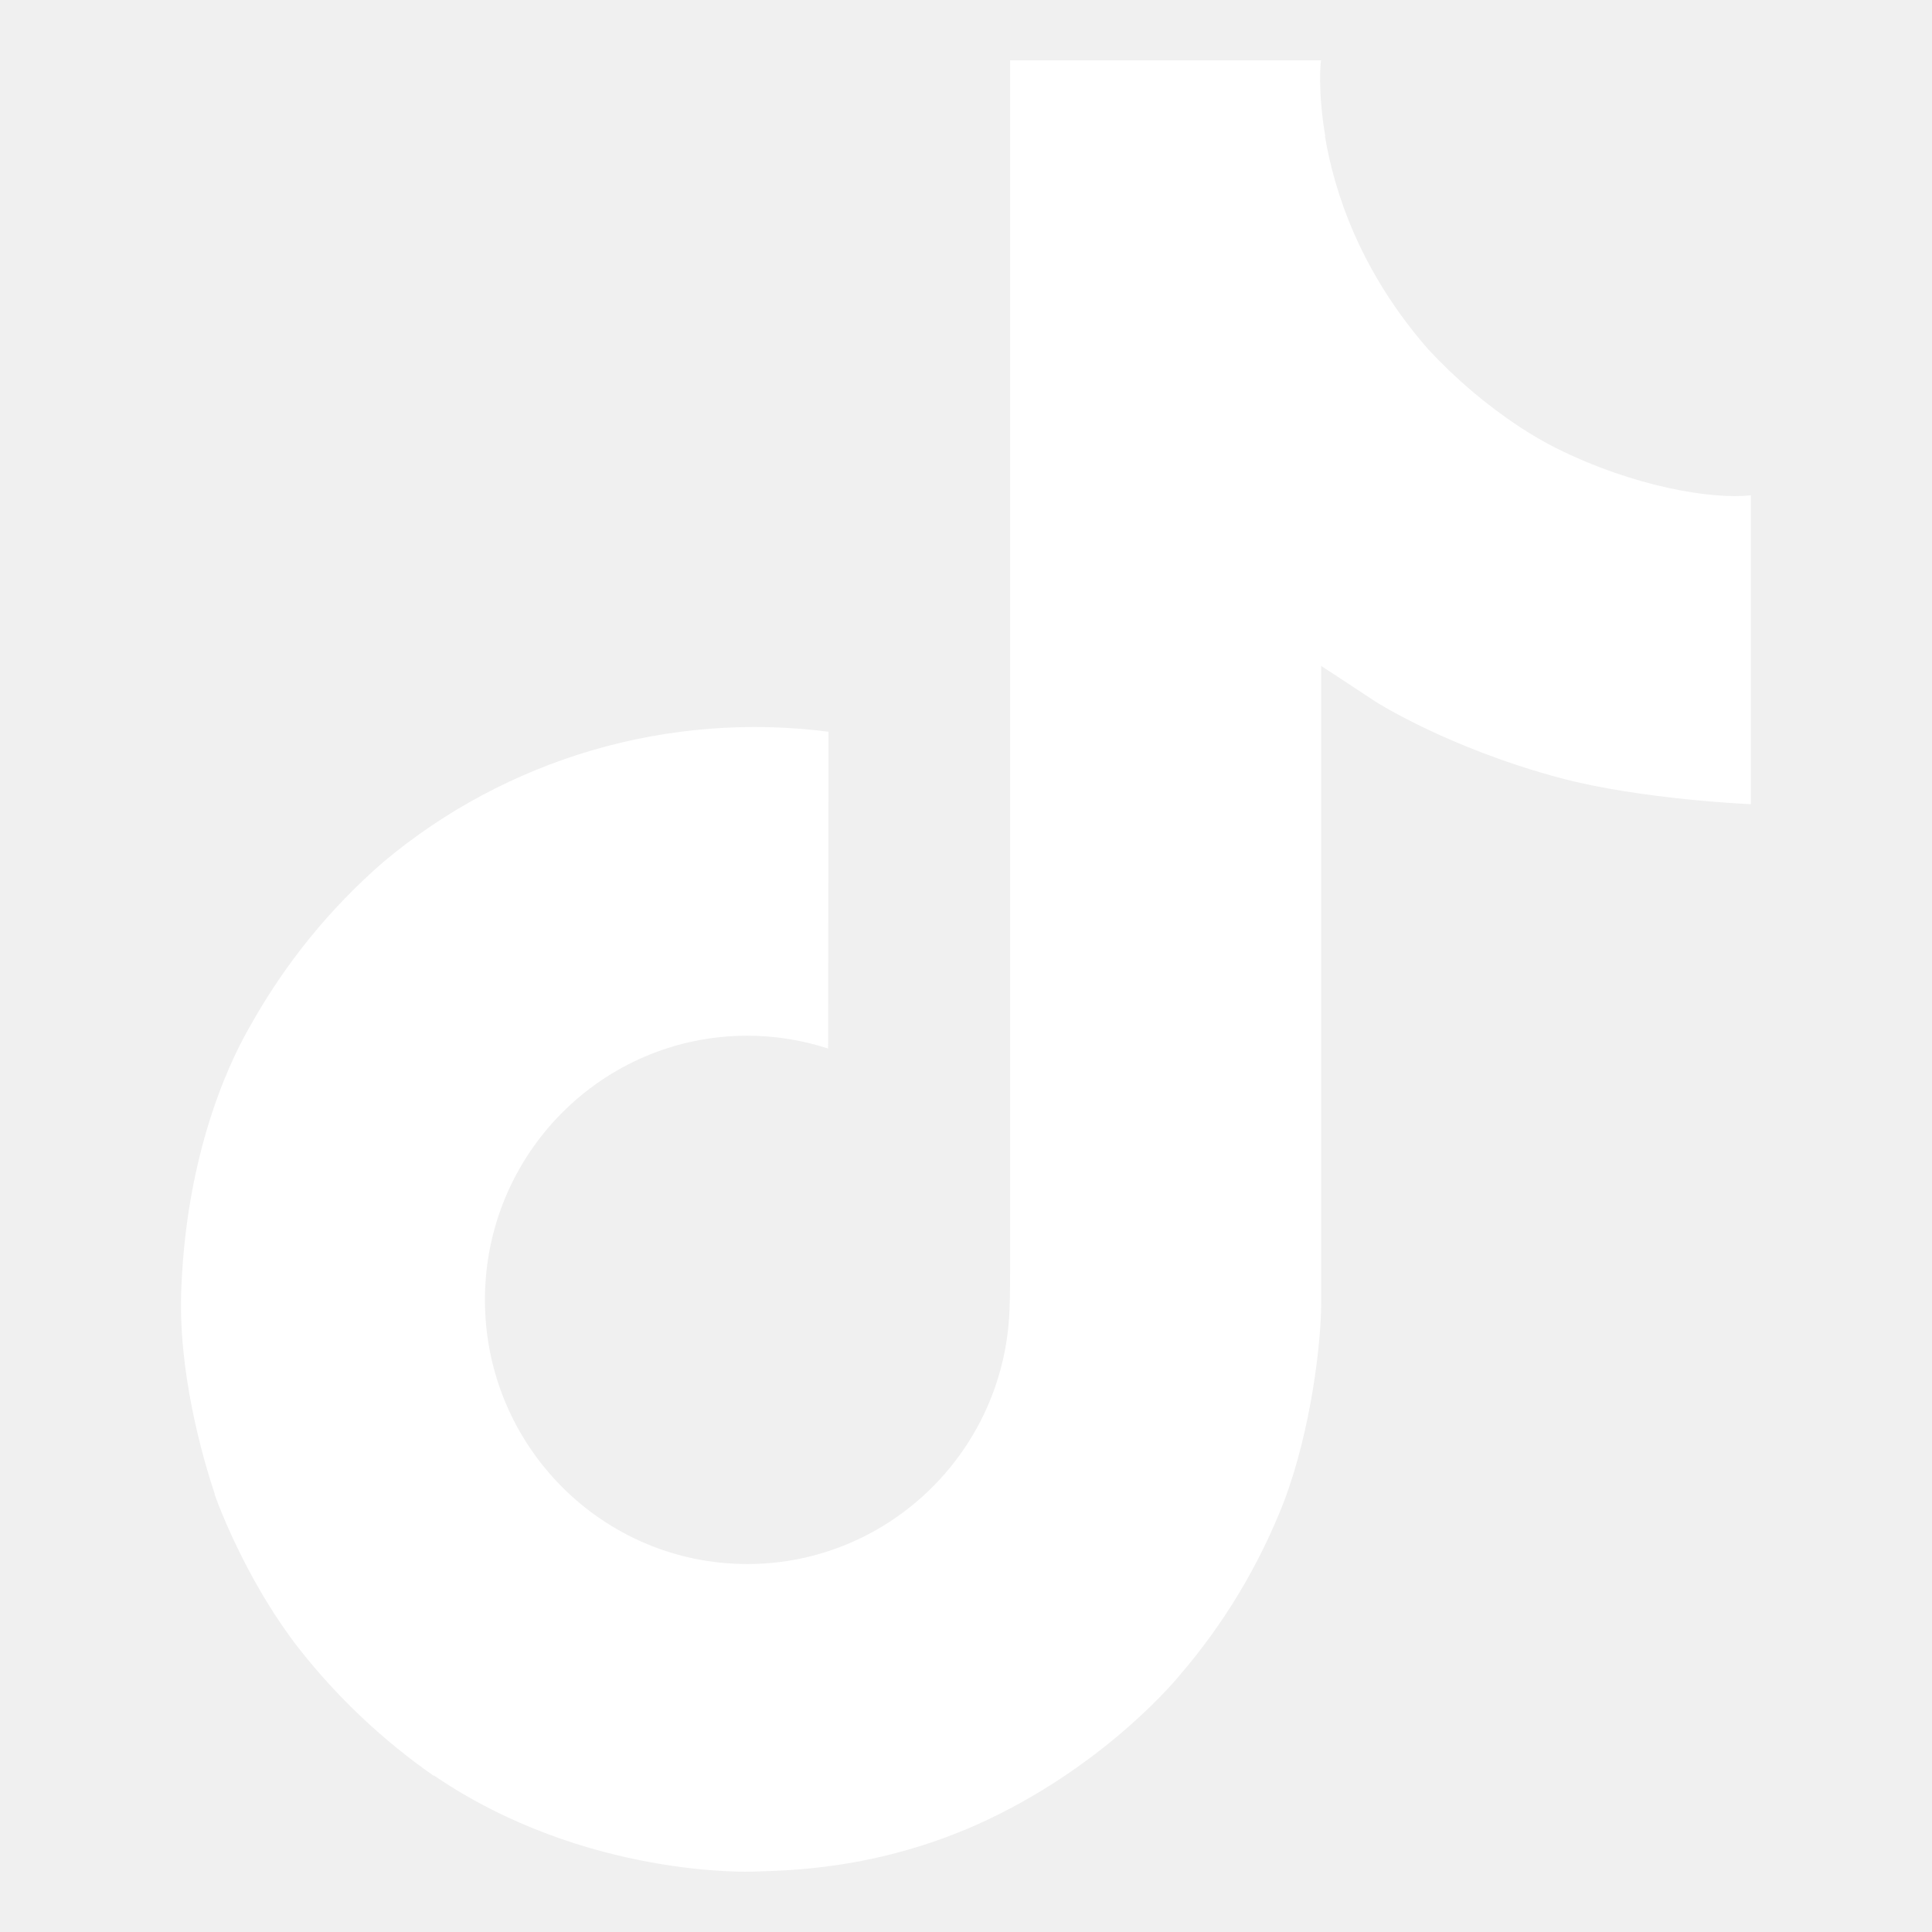
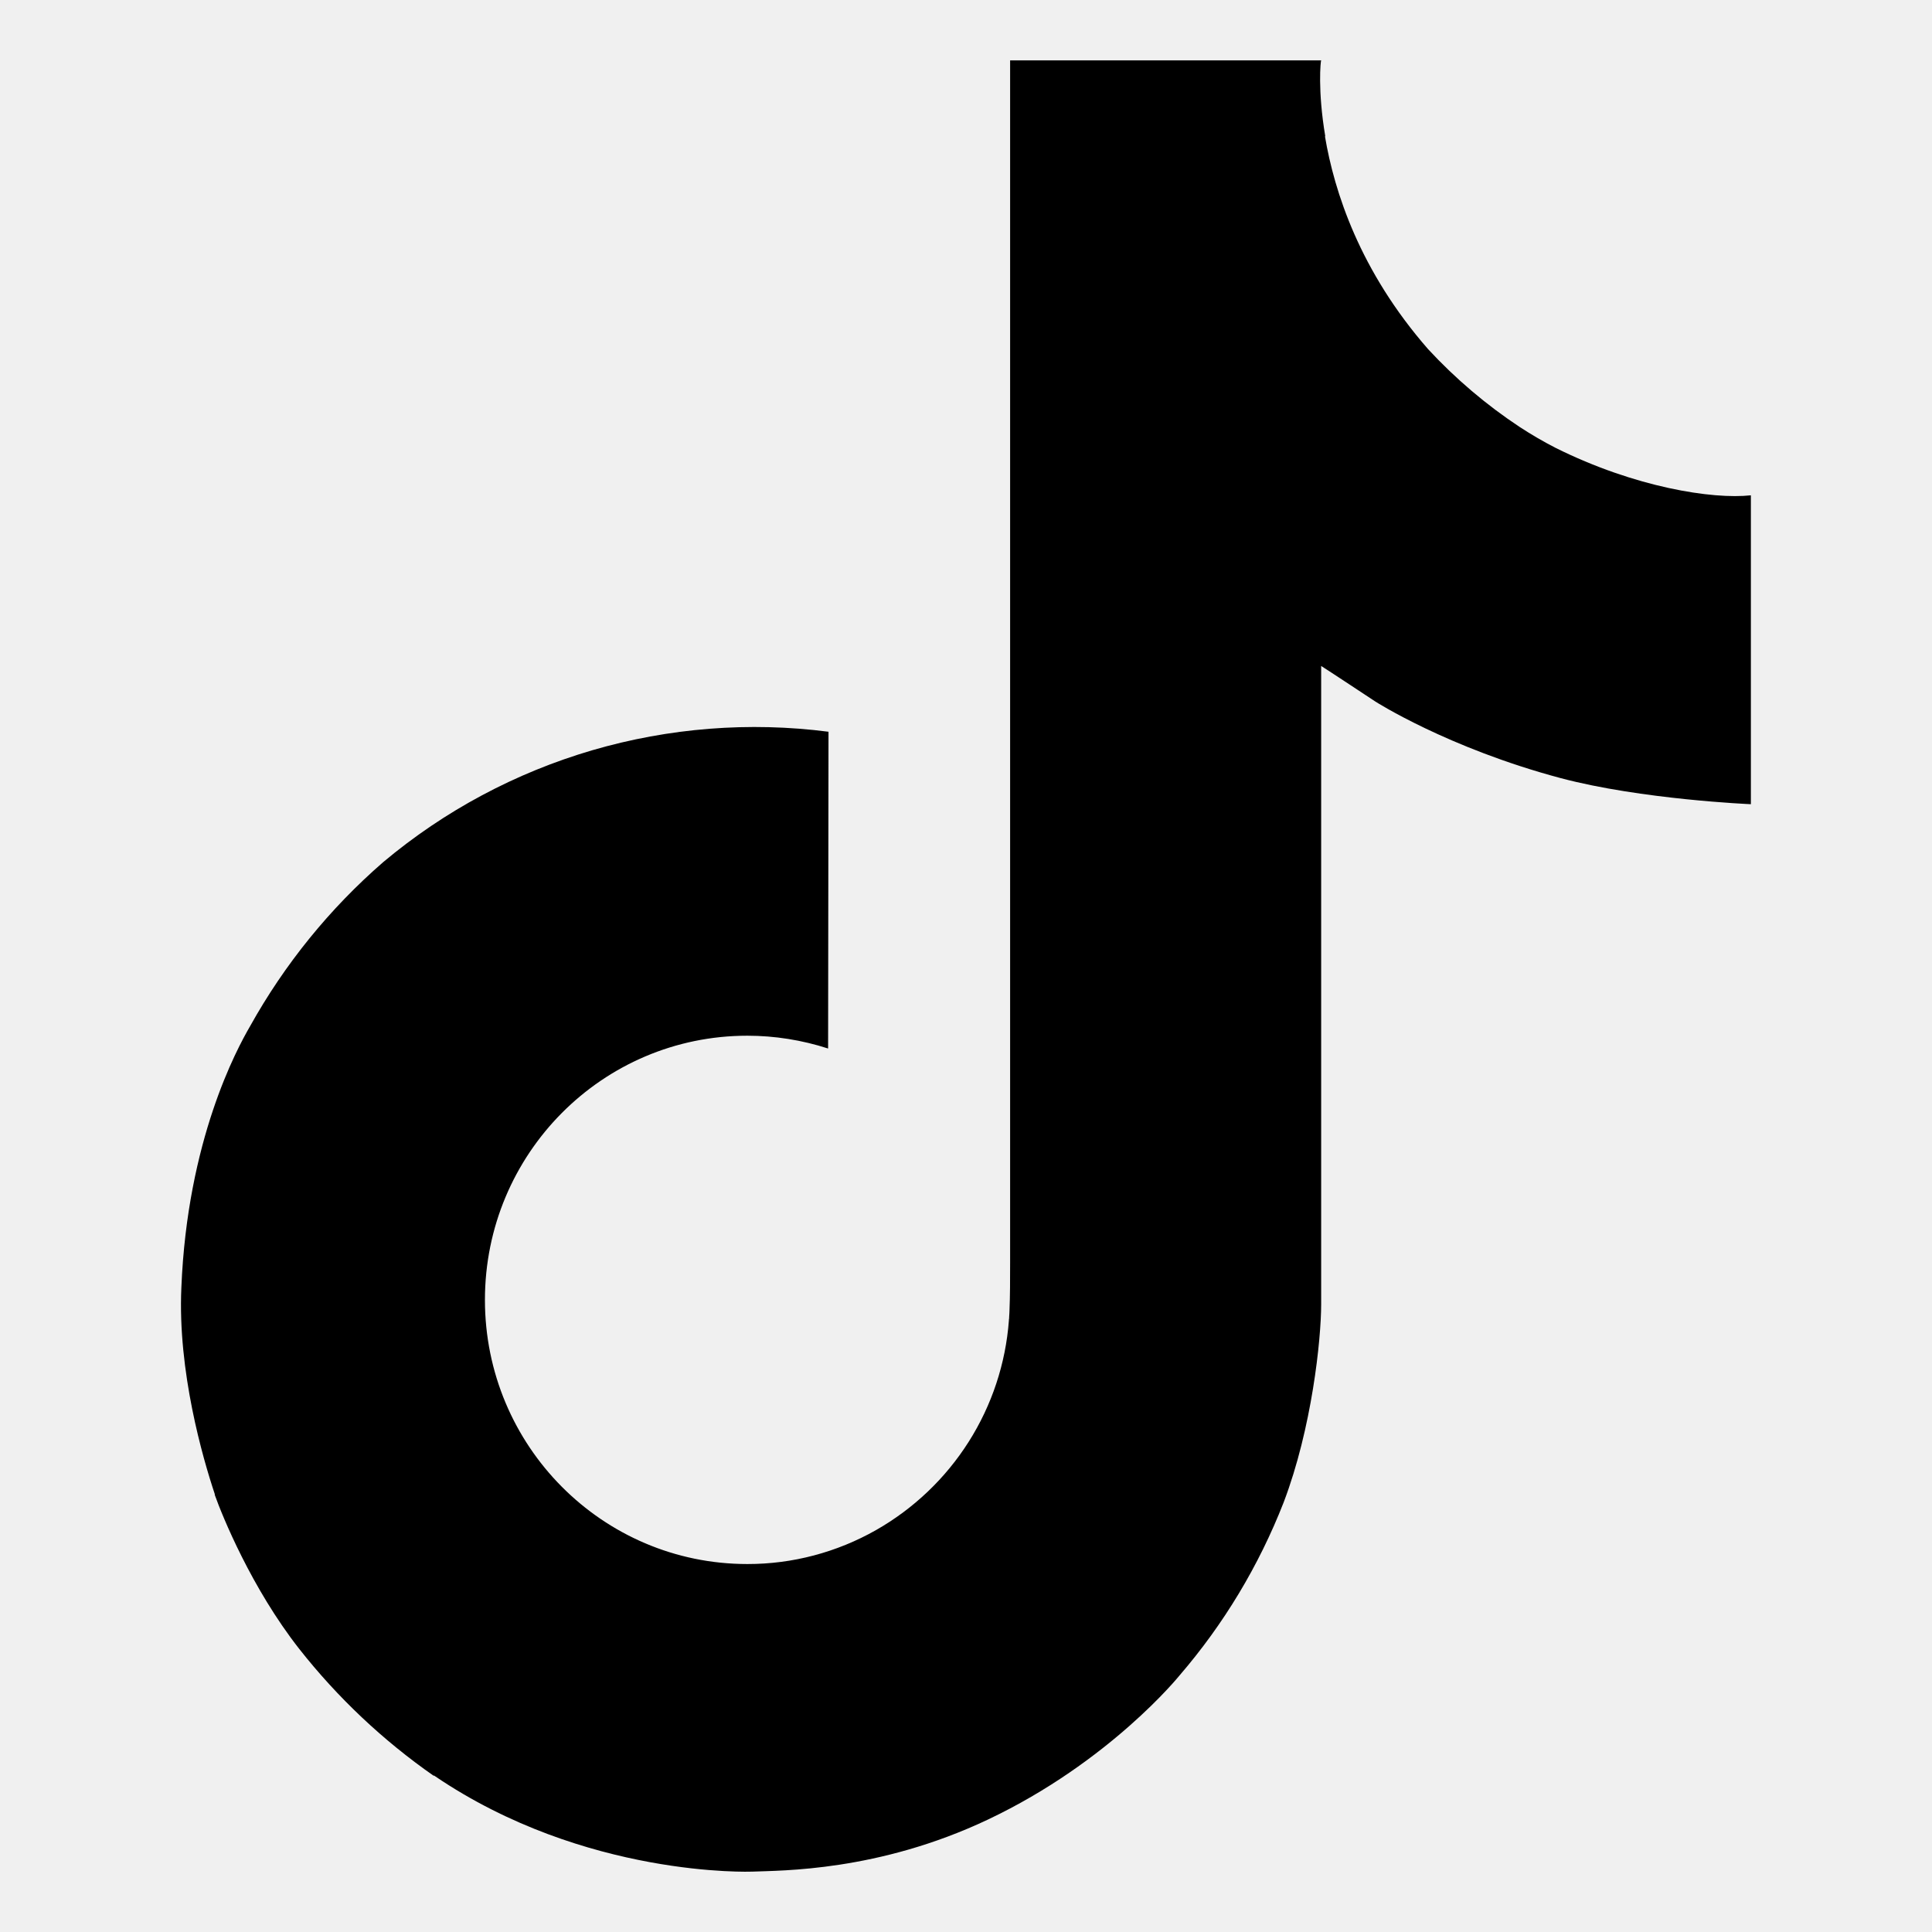
<svg xmlns="http://www.w3.org/2000/svg" width="24" height="24" viewBox="0 0 24 24" fill="none">
-   <path d="M19.321 5.562C19.169 5.484 19.022 5.398 18.878 5.304C18.462 5.029 18.08 4.704 17.741 4.338C16.892 3.367 16.575 2.382 16.459 1.693H16.463C16.366 1.12 16.406 0.75 16.412 0.75H12.548V15.693C12.548 15.893 12.548 16.092 12.54 16.288C12.54 16.312 12.537 16.334 12.536 16.361C12.536 16.372 12.536 16.383 12.533 16.394C12.533 16.397 12.533 16.4 12.533 16.402C12.493 16.939 12.321 17.457 12.033 17.911C11.745 18.365 11.35 18.741 10.883 19.007C10.395 19.284 9.844 19.43 9.284 19.429C7.483 19.429 6.024 17.961 6.024 16.148C6.024 14.334 7.483 12.866 9.284 12.866C9.624 12.866 9.963 12.92 10.287 13.025L10.292 9.09C9.308 8.963 8.309 9.042 7.357 9.32C6.405 9.599 5.521 10.071 4.761 10.709C4.095 11.287 3.535 11.978 3.106 12.749C2.943 13.03 2.327 14.161 2.253 15.995C2.206 17.036 2.519 18.114 2.668 18.56V18.57C2.761 18.832 3.125 19.728 3.717 20.483C4.194 21.089 4.758 21.621 5.391 22.062V22.053L5.4 22.062C7.271 23.333 9.345 23.25 9.345 23.25C9.704 23.235 10.907 23.25 12.273 22.603C13.788 21.885 14.65 20.816 14.65 20.816C15.201 20.177 15.639 19.449 15.946 18.663C16.296 17.744 16.412 16.641 16.412 16.201V8.273C16.459 8.301 17.084 8.714 17.084 8.714C17.084 8.714 17.983 9.291 19.387 9.666C20.393 9.933 21.75 9.99 21.75 9.99V6.153C21.275 6.205 20.309 6.055 19.321 5.562Z" fill="white" />
+   <path d="M19.321 5.562C19.169 5.484 19.022 5.398 18.878 5.304C18.462 5.029 18.08 4.704 17.741 4.338C16.892 3.367 16.575 2.382 16.459 1.693H16.463C16.366 1.12 16.406 0.75 16.412 0.75H12.548V15.693C12.548 15.893 12.548 16.092 12.54 16.288C12.54 16.312 12.537 16.334 12.536 16.361C12.536 16.372 12.536 16.383 12.533 16.394C12.533 16.397 12.533 16.4 12.533 16.402C12.493 16.939 12.321 17.457 12.033 17.911C11.745 18.365 11.35 18.741 10.883 19.007C10.395 19.284 9.844 19.43 9.284 19.429C7.483 19.429 6.024 17.961 6.024 16.148C6.024 14.334 7.483 12.866 9.284 12.866C9.624 12.866 9.963 12.92 10.287 13.025L10.292 9.09C9.308 8.963 8.309 9.042 7.357 9.32C6.405 9.599 5.521 10.071 4.761 10.709C4.095 11.287 3.535 11.978 3.106 12.749C2.943 13.03 2.327 14.161 2.253 15.995C2.206 17.036 2.519 18.114 2.668 18.56V18.57C2.761 18.832 3.125 19.728 3.717 20.483C4.194 21.089 4.758 21.621 5.391 22.062V22.053L5.4 22.062C7.271 23.333 9.345 23.25 9.345 23.25C9.704 23.235 10.907 23.25 12.273 22.603C13.788 21.885 14.65 20.816 14.65 20.816C15.201 20.177 15.639 19.449 15.946 18.663C16.296 17.744 16.412 16.641 16.412 16.201V8.273C16.459 8.301 17.084 8.714 17.084 8.714C17.084 8.714 17.983 9.291 19.387 9.666C20.393 9.933 21.75 9.99 21.75 9.99V6.153C21.275 6.205 20.309 6.055 19.321 5.562Z" fill="currentColor" />
</svg>
